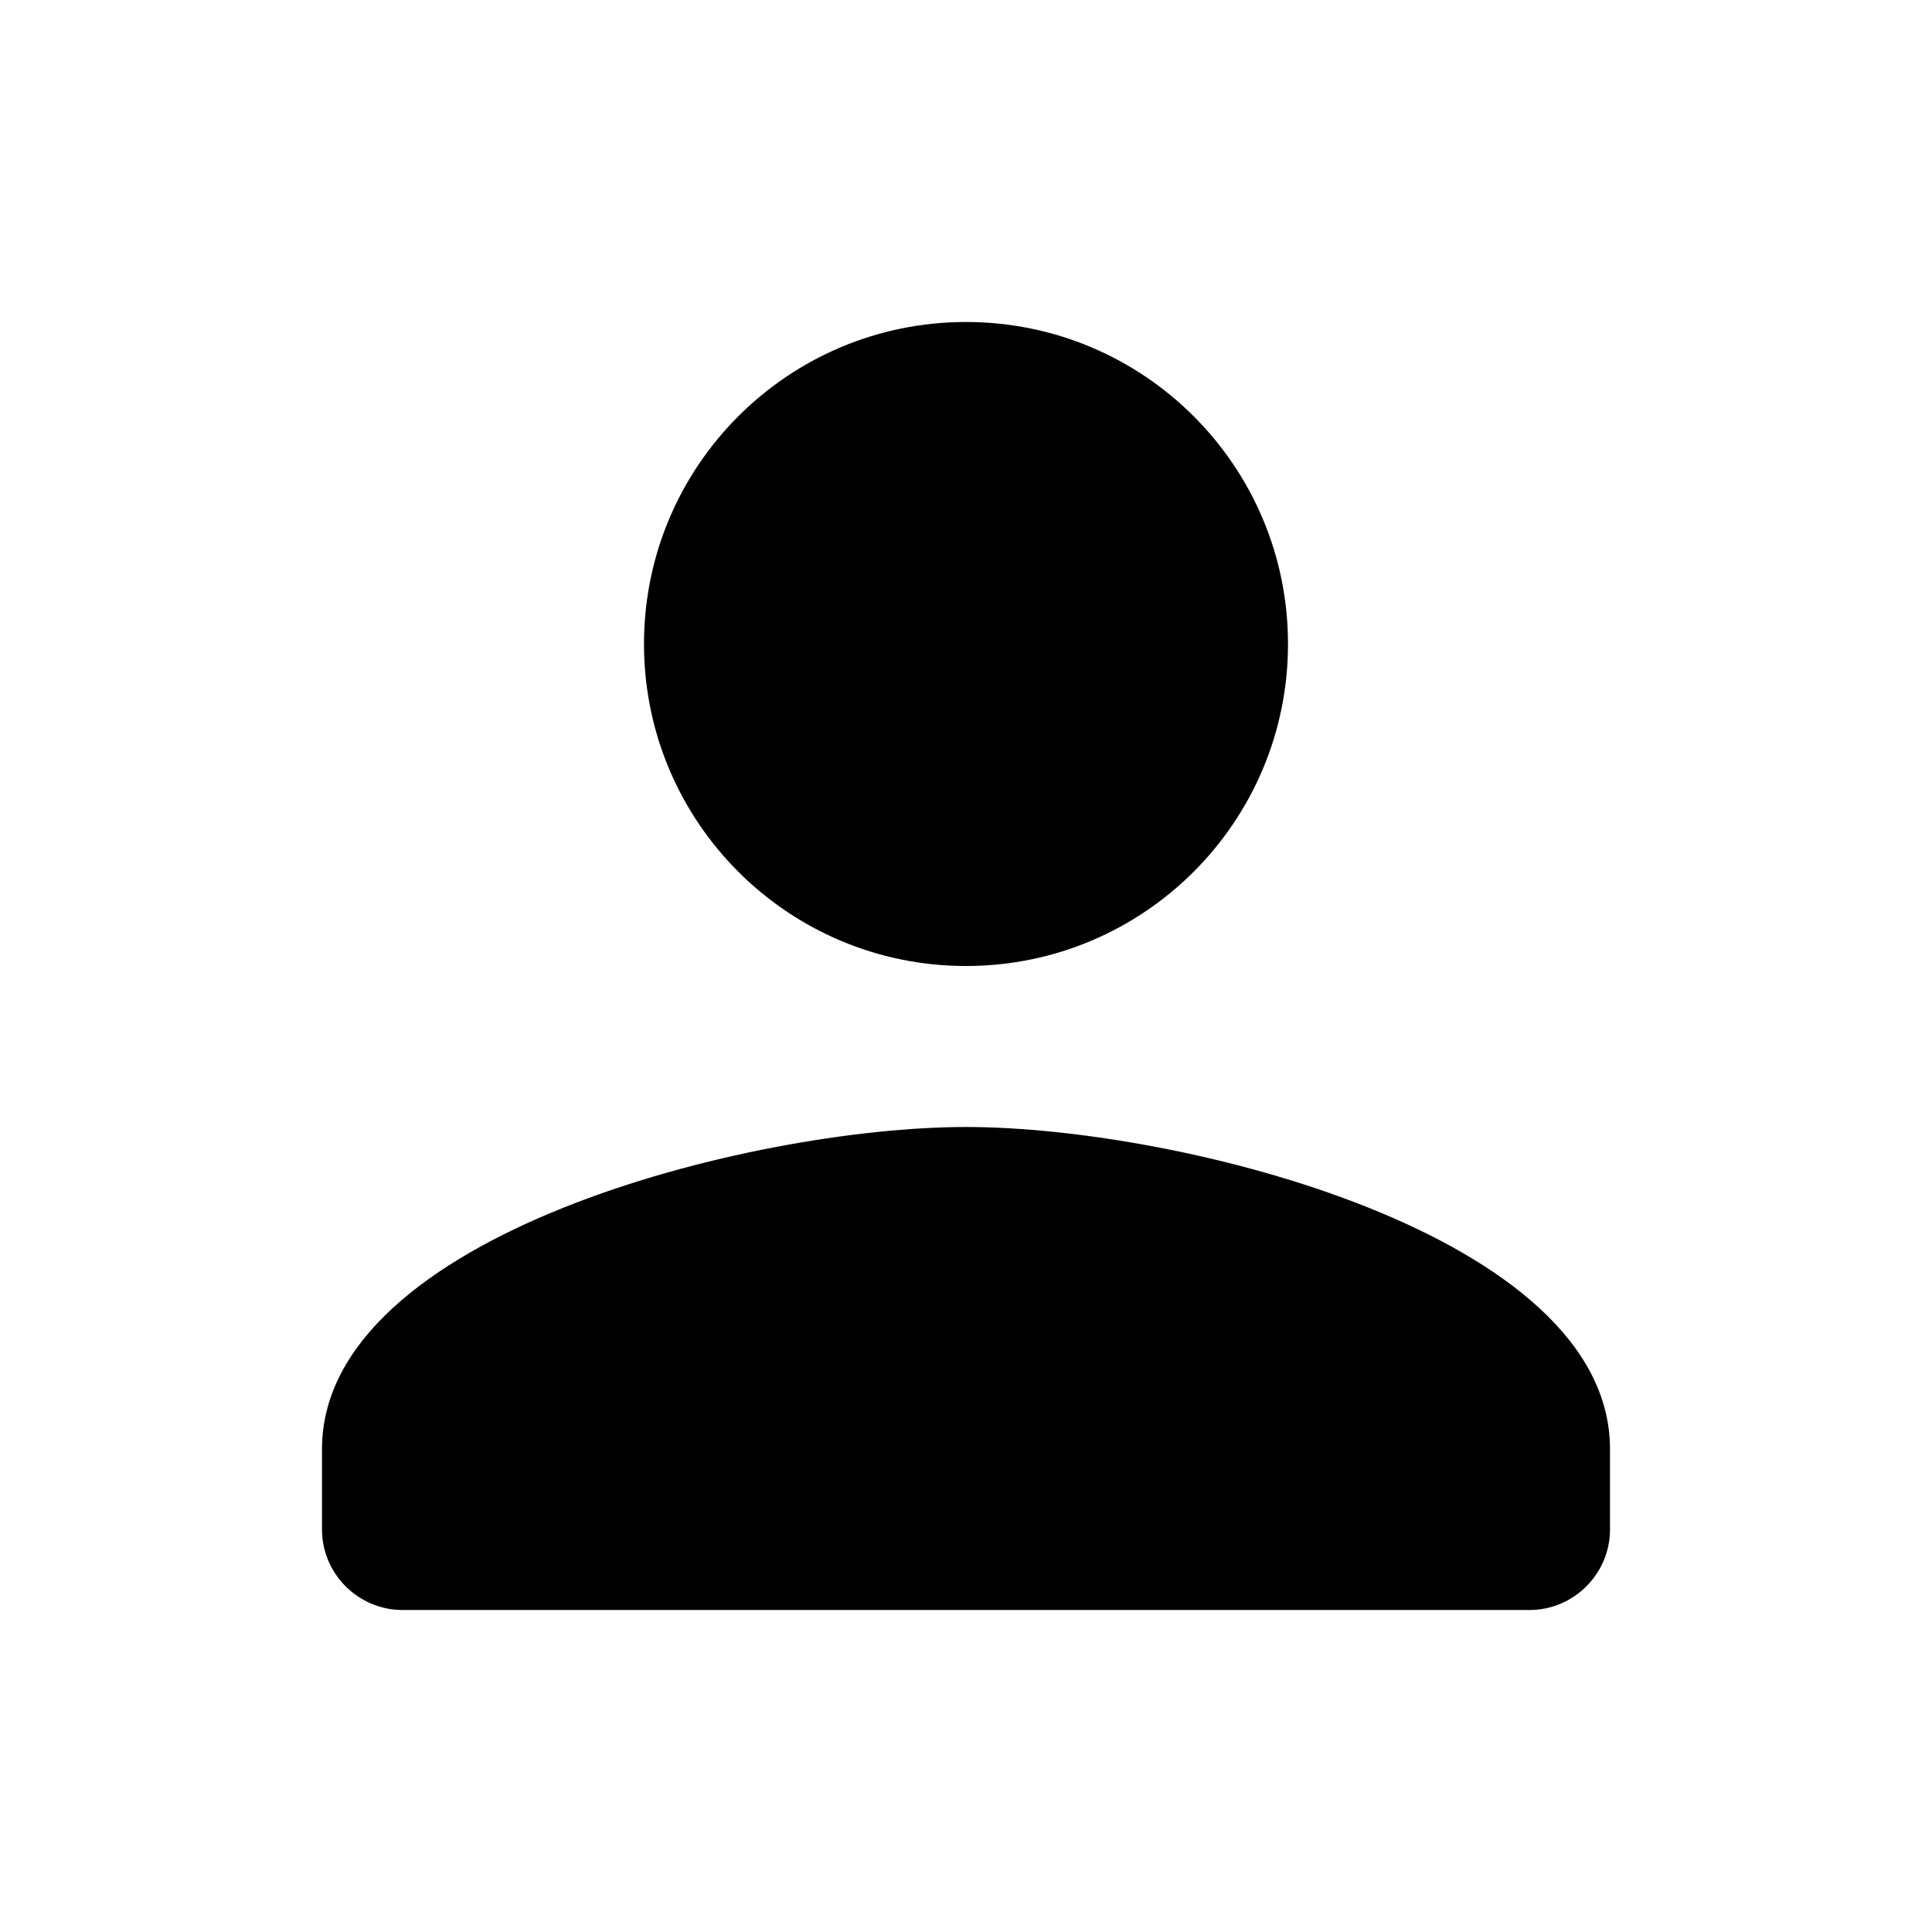
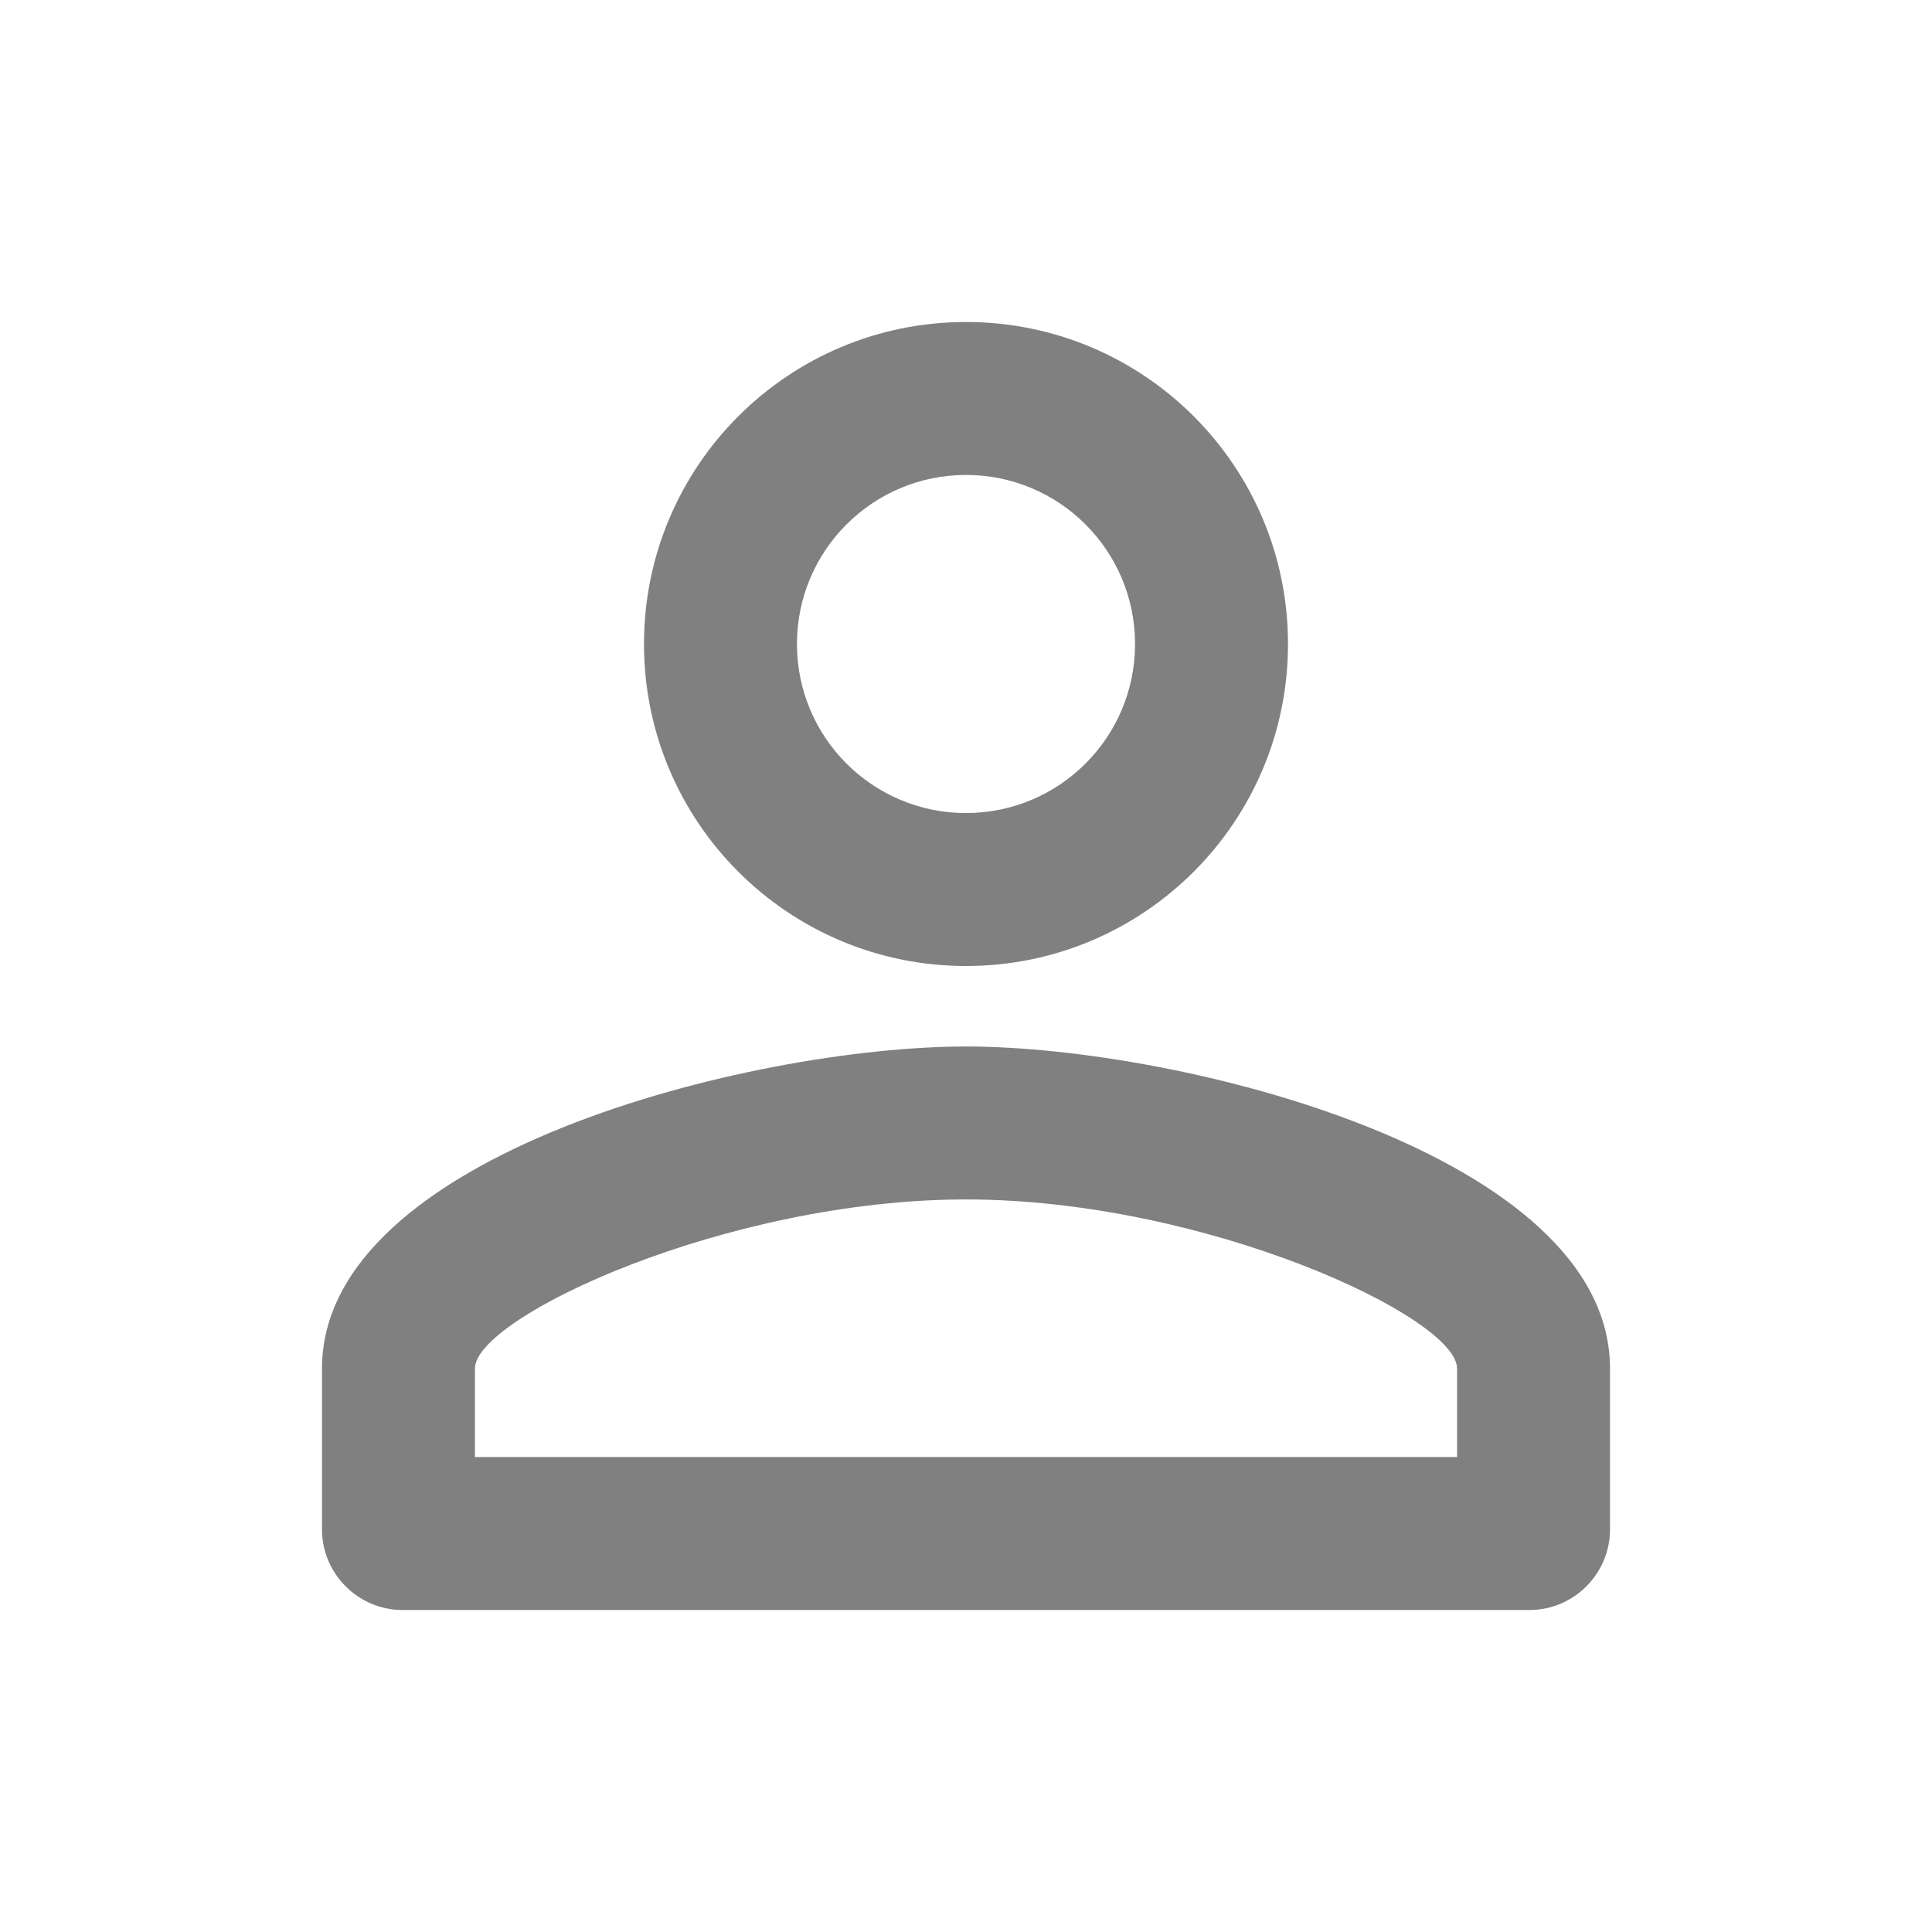
- <svg xmlns="http://www.w3.org/2000/svg" height="40px" viewBox="0 0 24 24" width="40px" fill="#000000">
+ <svg xmlns="http://www.w3.org/2000/svg" height="40px" viewBox="0 0 24 24" width="40px" fill="#808080">
  <path d="M0 0h24v24H0V0z" fill="none" />
-   <path d="M12 12c2.21 0 4-1.79 4-4s-1.79-4-4-4-4 1.79-4 4 1.79 4 4 4zm0 2c-2.67 0-8 1.34-8 4v1c0 .55.45 1 1 1h14c.55 0 1-.45 1-1v-1c0-2.66-5.33-4-8-4z" />
+   <path d="M12 5.9c1.16 0 2.1.94 2.1 2.1s-.94 2.1-2.1 2.1S9.9 9.16 9.9 8s.94-2.1 2.1-2.1m0 9c2.97 0 6.1 1.46 6.1 2.1v1.1H5.9V17c0-.64 3.13-2.1 6.1-2.1M12 4C9.79 4 8 5.79 8 8s1.79 4 4 4 4-1.79 4-4-1.79-4-4-4zm0 9c-2.67 0-8 1.34-8 4v2c0 .55.45 1 1 1h14c.55 0 1-.45 1-1v-2c0-2.66-5.33-4-8-4z" />
</svg>
